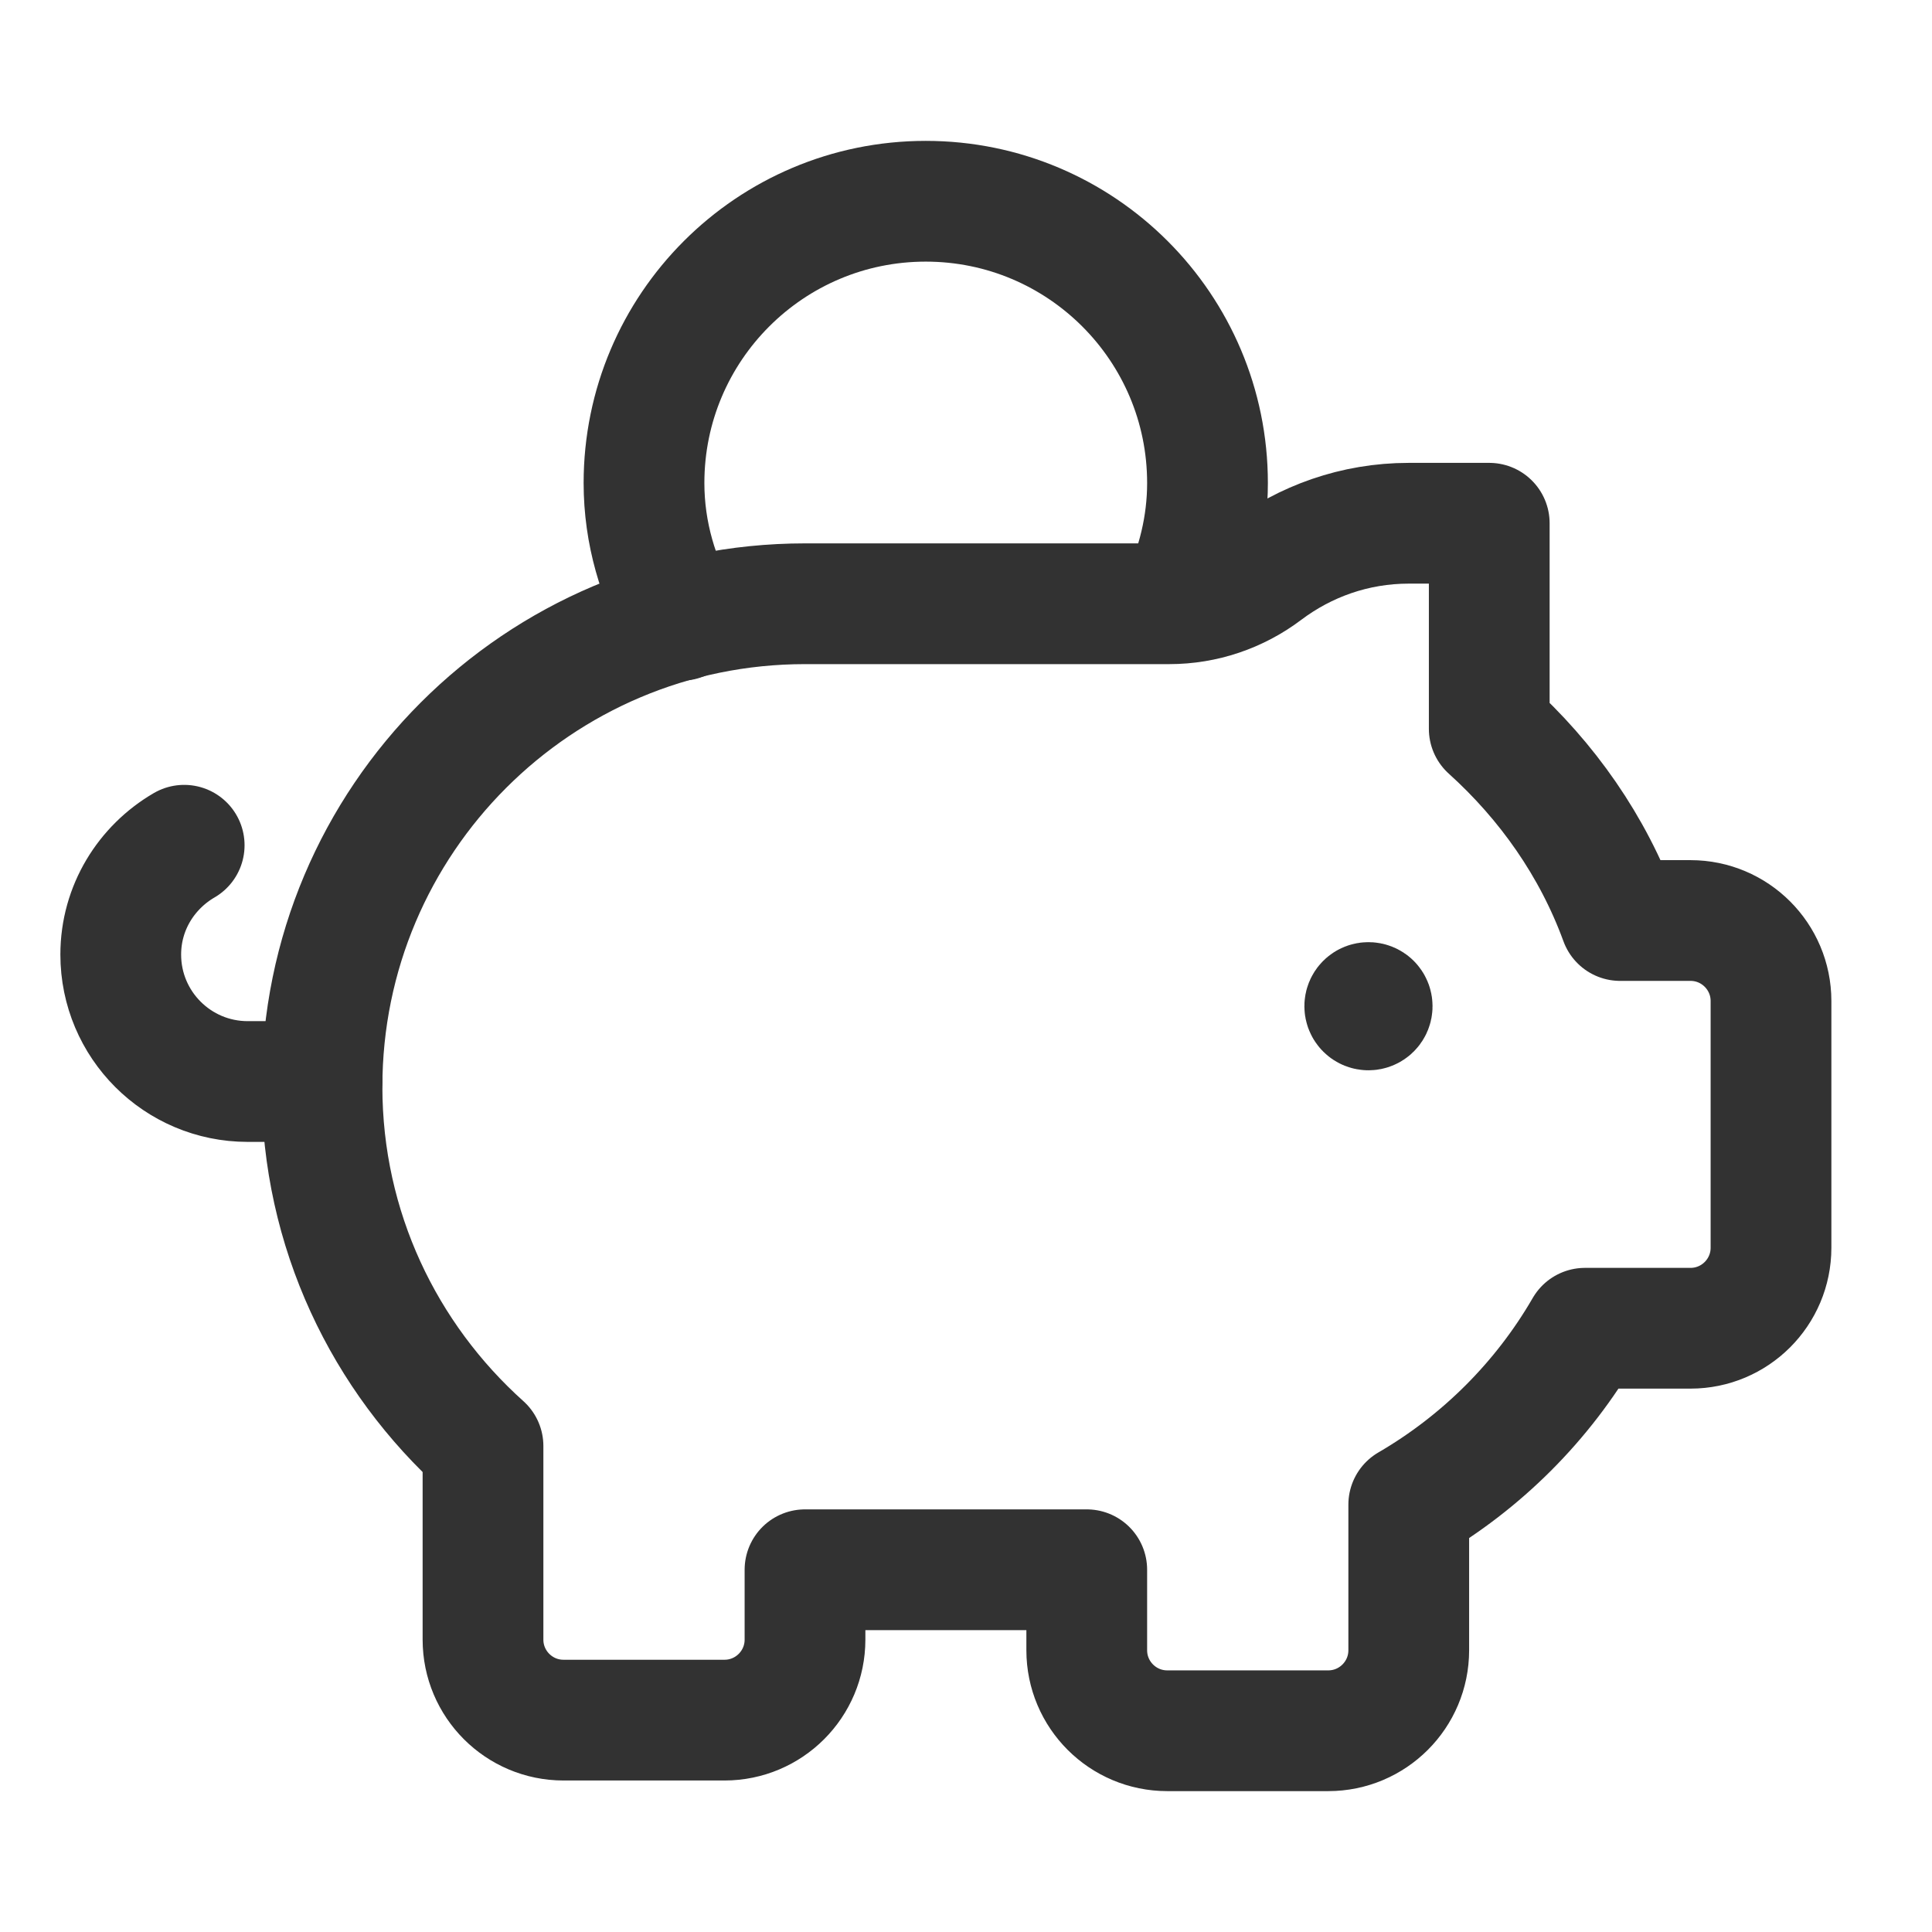
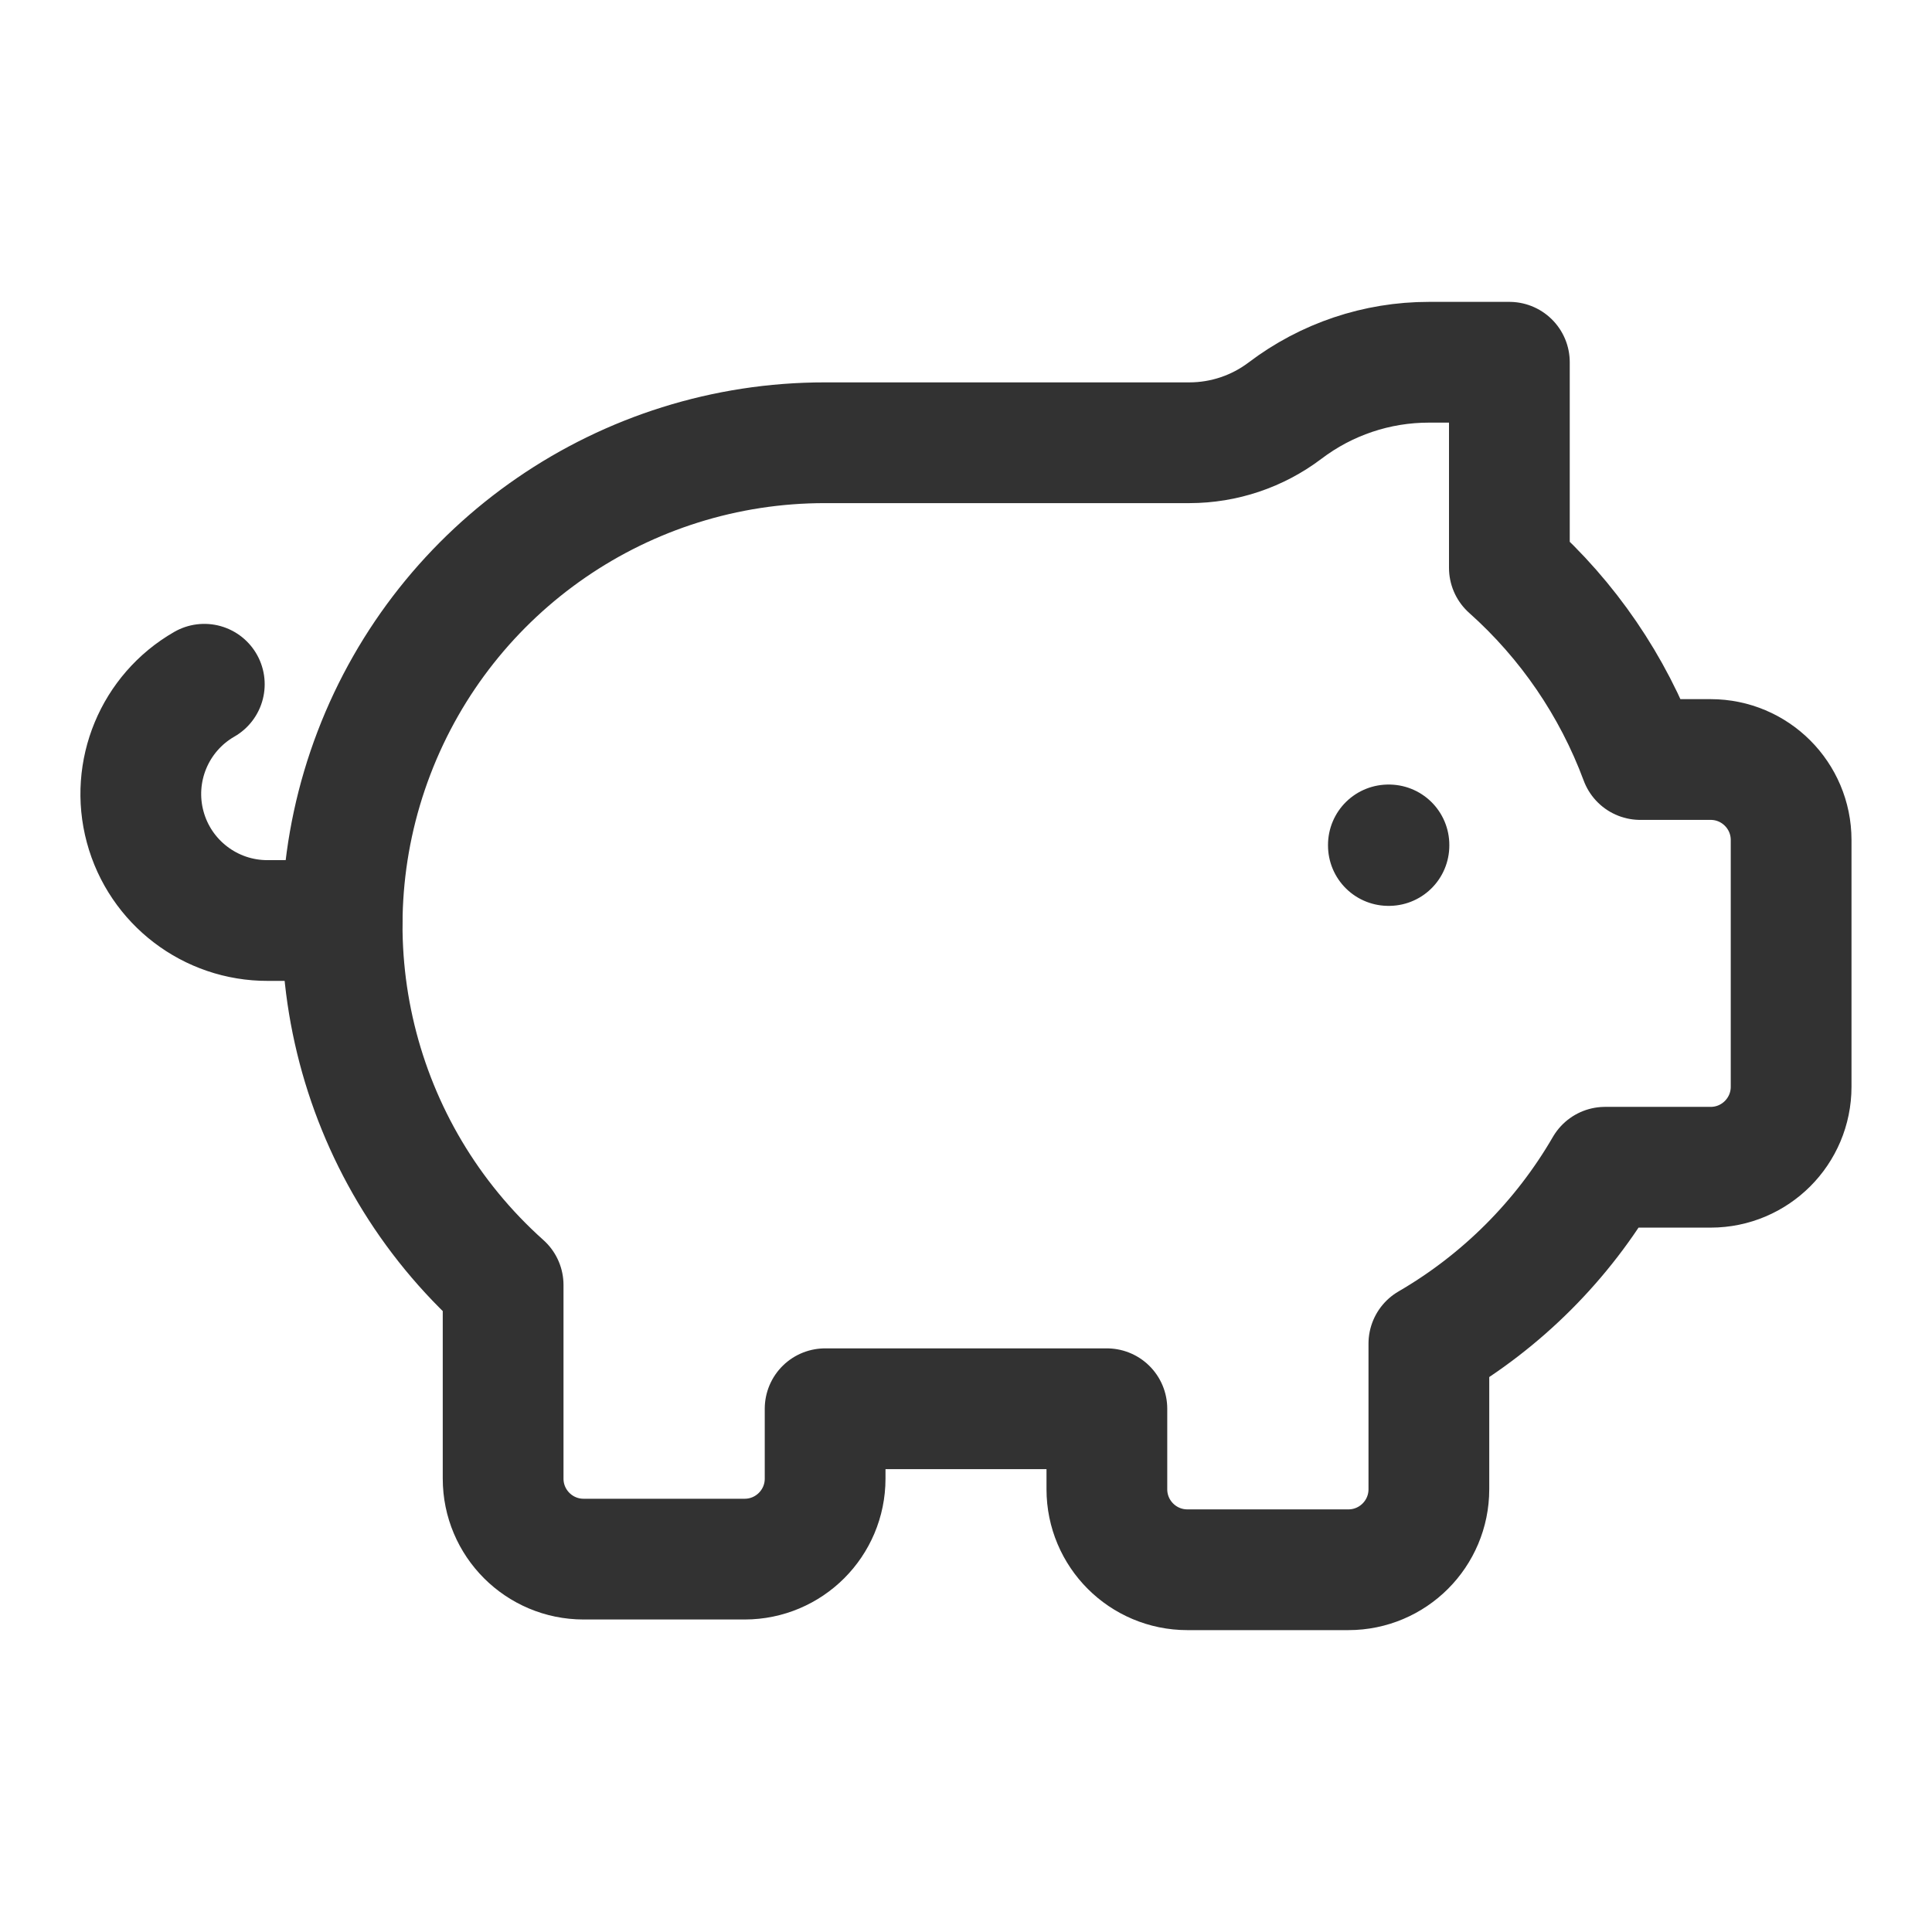
- <svg xmlns="http://www.w3.org/2000/svg" version="1.1" id="Layer_3" x="0px" y="0px" width="24px" height="24px" viewBox="0 0 24 24" enable-background="new 0 0 24 24" xml:space="preserve">
-   <g>
-     <g>
-       <g>
-         <path fill="none" d="M0,0h24v24H0V0z" />
-       </g>
-     </g>
-     <g>
-       <path fill="none" stroke="#323232" stroke-width="1.5" stroke-linecap="round" stroke-linejoin="round" d="M17.032,12.467    c0.018,0.018,0.018,0.047,0,0.065s-0.047,0.018-0.065,0s-0.018-0.047,0-0.065S17.015,12.45,17.032,12.467" />
-       <path fill="none" stroke="#323232" stroke-width="1.5" stroke-linecap="round" stroke-linejoin="round" d="M14.662,7.478    C14.873,7.027,15,6.53,15,6c0-1.933-1.567-3.5-3.5-3.5C9.567,2.5,8,4.067,8,6c0,0.623,0.176,1.2,0.462,1.706" />
-       <path fill="none" stroke="#323232" stroke-width="1.5" stroke-linecap="round" stroke-linejoin="round" d="M2.288,10.5    C1.819,10.773,1.5,11.276,1.5,11.858c0,0.871,0.706,1.577,1.577,1.577H4" />
-       <path fill="none" stroke="#323232" stroke-width="1.5" stroke-linecap="round" stroke-linejoin="round" d="M18.5,6.5v2.554    c0.718,0.648,1.288,1.456,1.626,2.381H21c0.552,0,1,0.448,1,1V15.5c0,0.552-0.448,1-1,1h-1.311    c-0.525,0.908-1.283,1.664-2.189,2.191V20.5c0,0.552-0.448,1-1,1h-2c-0.552,0-1-0.448-1-1v-1H10v0.868c0,0.552-0.448,1-1,1H7    c-0.552,0-1-0.448-1-1v-2.405c-1.225-1.099-2-2.688-2-4.463c0-3.314,2.686-6,6-6h4.526c0.429,0,0.845-0.141,1.187-0.399    C16.212,6.725,16.828,6.5,17.5,6.5H18.5z" />
-     </g>
-   </g>
+ <svg xmlns="http://www.w3.org/2000/svg" viewBox="0 0 24 24">
+   <path d="M17.254,10.496v.007h-.007v-.007h.007" fill="none" stroke="#323232" stroke-linecap="round" stroke-linejoin="round" stroke-width="1.5" />
+   <path d="M2.538,8.5a1.572,1.572,0,0,0,.789,2.935H4.25" fill="none" stroke="#323232" stroke-linecap="round" stroke-linejoin="round" stroke-width="1.5" />
+   <path d="M18.75,4.5V7.054a5.984,5.984,0,0,1,1.626,2.381h.874a1,1,0,0,1,1,1V13.5a1,1,0,0,1-1,1H19.939a6.035,6.035,0,0,1-2.189,2.191V18.5a1,1,0,0,1-1,1h-2a1,1,0,0,1-1-1v-1h-3.5v.868a1,1,0,0,1-1,1h-2a1,1,0,0,1-1-1V15.963A5.994,5.994,0,0,1,10.25,5.5h4.526a1.97,1.97,0,0,0,1.187-.399A2.952,2.952,0,0,1,17.75,4.5Z" fill="none" stroke="#323232" stroke-linecap="round" stroke-linejoin="round" stroke-width="1.5" />
+   <path d="M0,24V0H24V24Z" fill="none" />
</svg>
